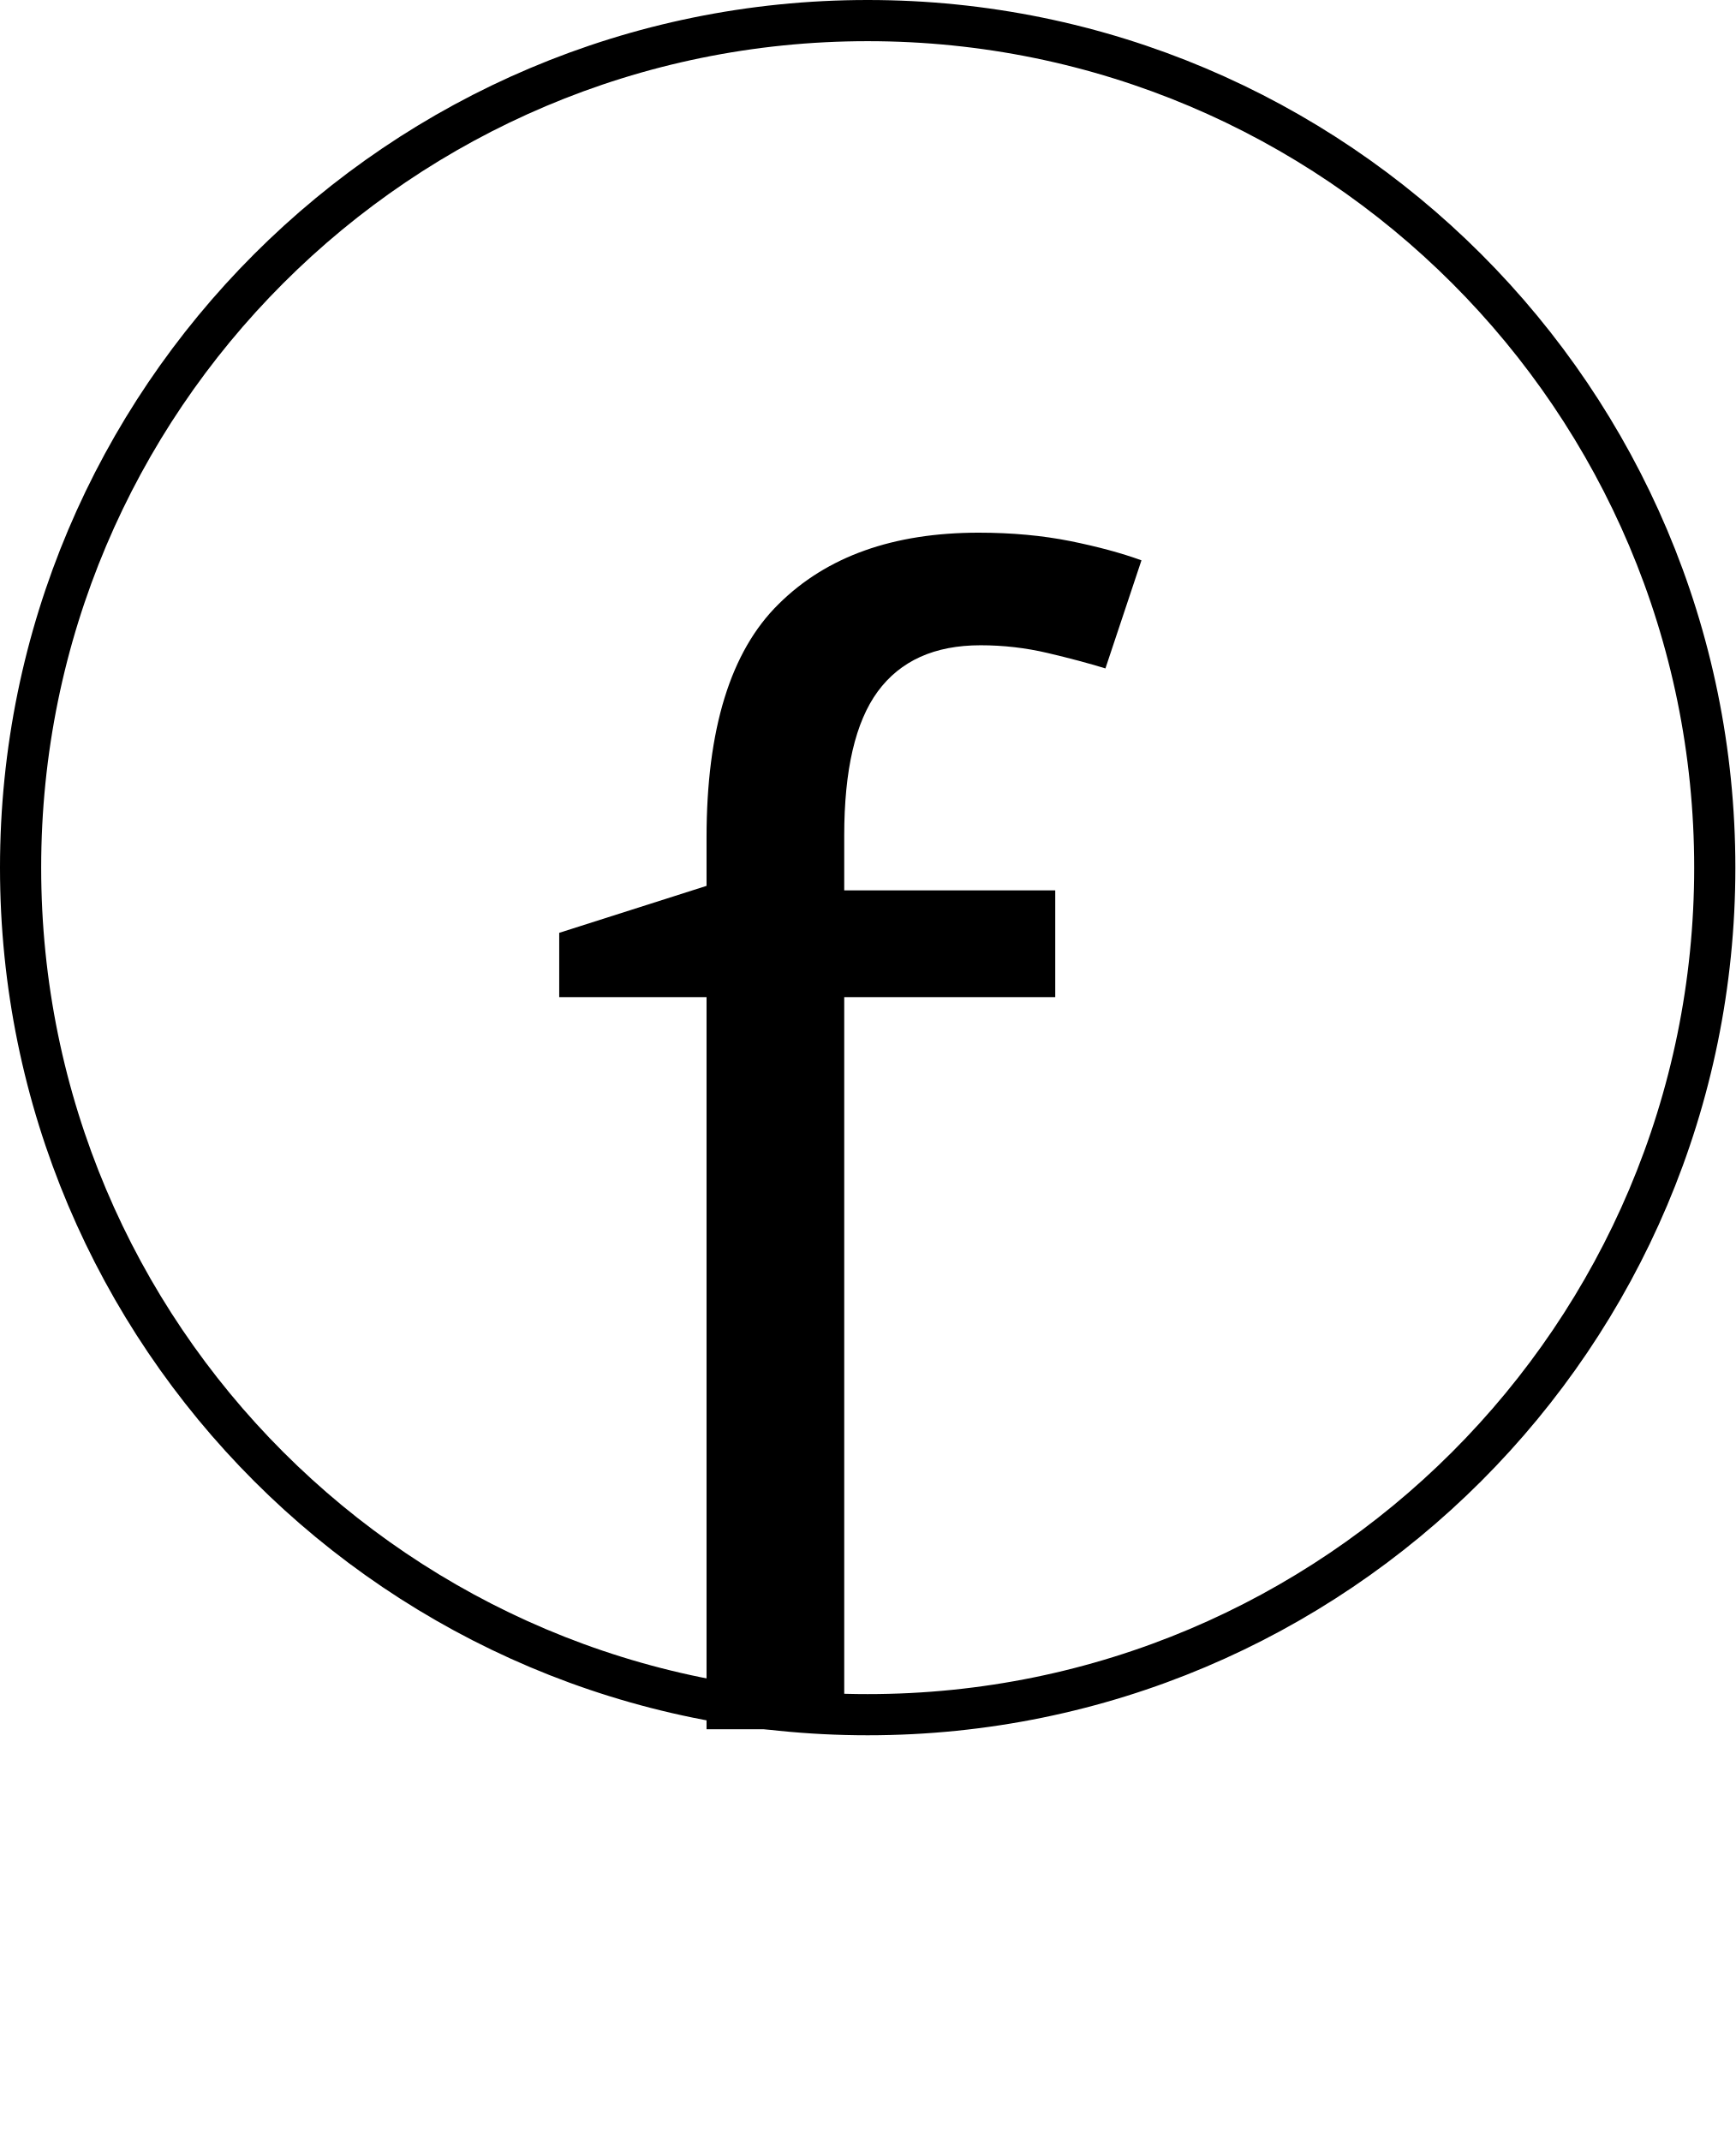
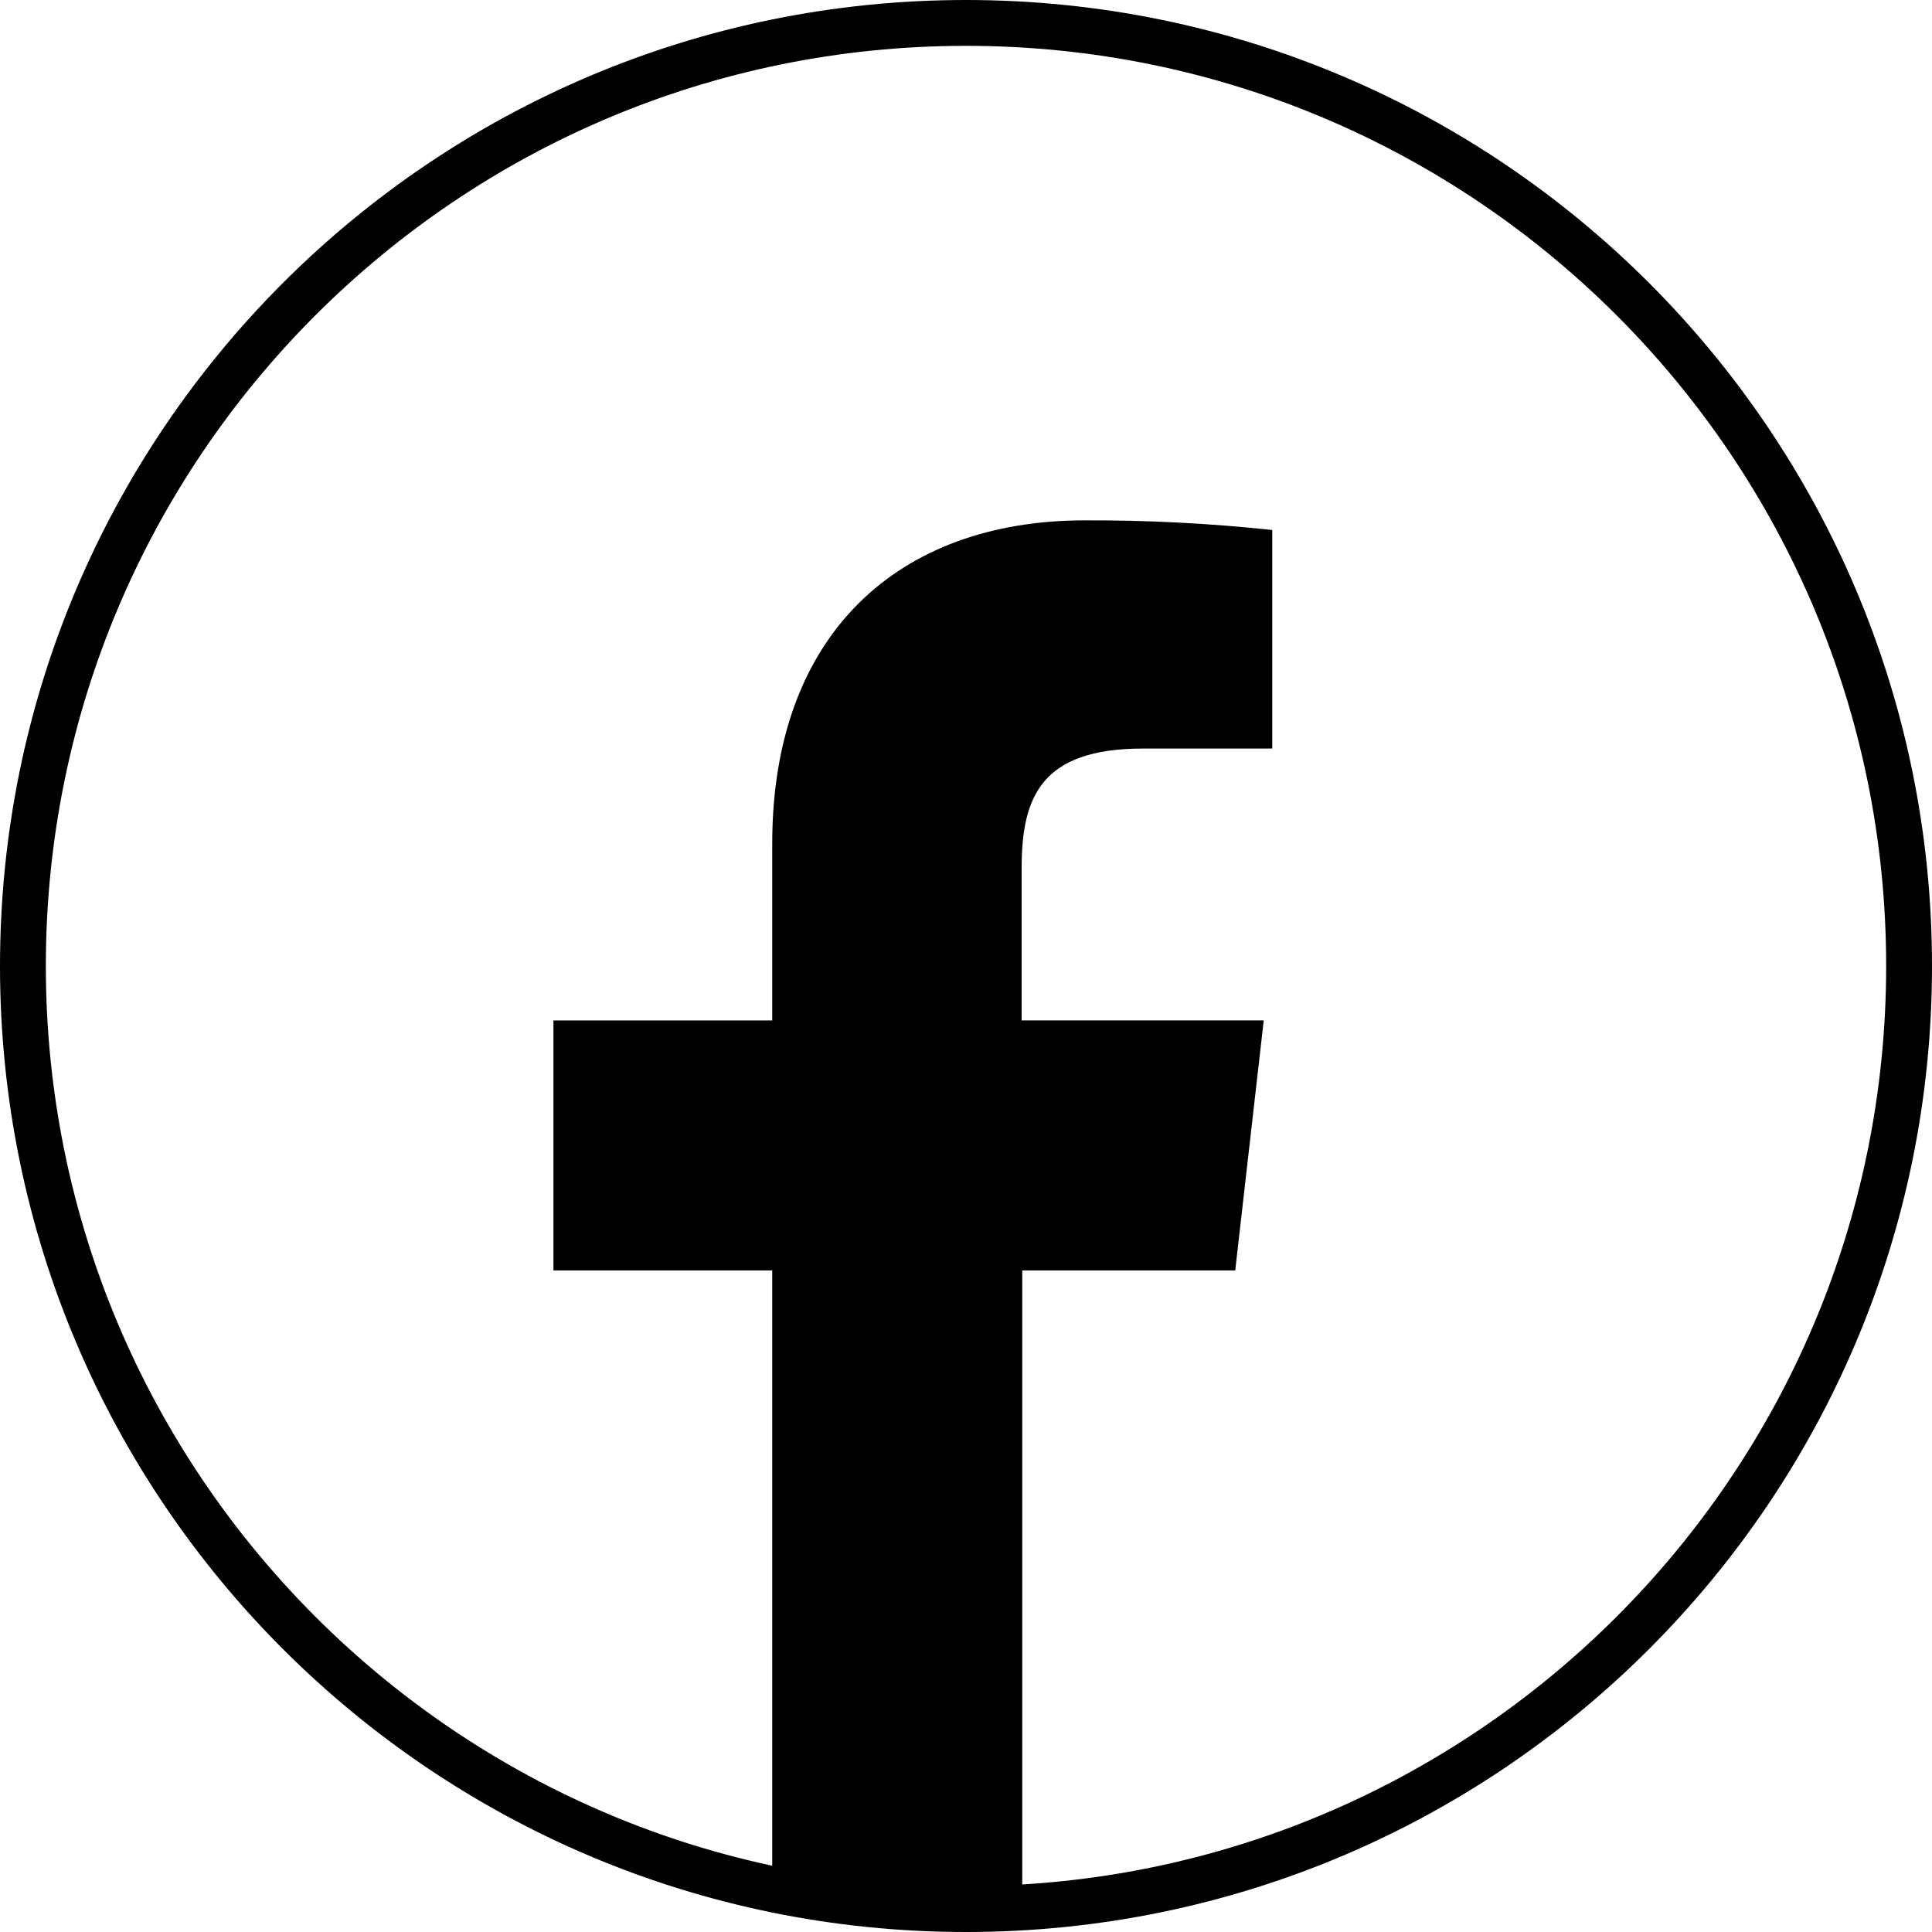
- <svg xmlns="http://www.w3.org/2000/svg" id="Group_40730" data-name="Group 40730" width="42.146" height="52" viewBox="0 0 42.146 52">
-   <g id="Ellipse_508" data-name="Ellipse 508" transform="translate(0 0)" fill="none" stroke="#000" stroke-width="1">
-     <ellipse cx="21.073" cy="21.073" rx="21.073" ry="21.073" stroke="none" />
-     <ellipse cx="21.073" cy="21.073" rx="20.573" ry="20.573" fill="none" />
+ <svg xmlns="http://www.w3.org/2000/svg" width="42.146" height="42.146" viewBox="0 0 42.146 42.146">
+   <defs>
+     <clipPath id="clip-path">
+       <rect id="Rectangle_4951" data-name="Rectangle 4951" width="15.681" height="30" />
+     </clipPath>
+   </defs>
+   <g id="Group_40788" data-name="Group 40788" transform="translate(-1183 -11167)">
+     <g id="Ellipse_508" data-name="Ellipse 508" transform="translate(1183 11167)" fill="none" stroke="#000" stroke-width="1">
+       <ellipse cx="21.073" cy="21.073" rx="21.073" ry="21.073" stroke="none" />
+       <ellipse cx="21.073" cy="21.073" rx="20.573" ry="20.573" fill="none" />
+     </g>
+     <g id="Group_40780" data-name="Group 40780" transform="translate(1195.073 11178.352)">
+       <g id="Group_40779" data-name="Group 40779" clip-path="url(#clip-path)">
+         <path id="Path_17605" data-name="Path 17605" d="M10.227,30V16.363h4.646l.622-5.455H10.214V7.578c0-1.544.429-2.6,2.643-2.6h2.824V.21A37.187,37.187,0,0,0,11.591,0C7.519,0,4.773,2.485,4.773,7.049v3.86H0v5.454H4.773V30Z" fill-rule="evenodd" />
+       </g>
+     </g>
  </g>
-   <text id="f" transform="translate(13.019 42)" font-size="38" font-family="SegoeUI, Segoe UI" letter-spacing="0.08em">
-     <tspan x="0" y="0">f</tspan>
-   </text>
</svg>
